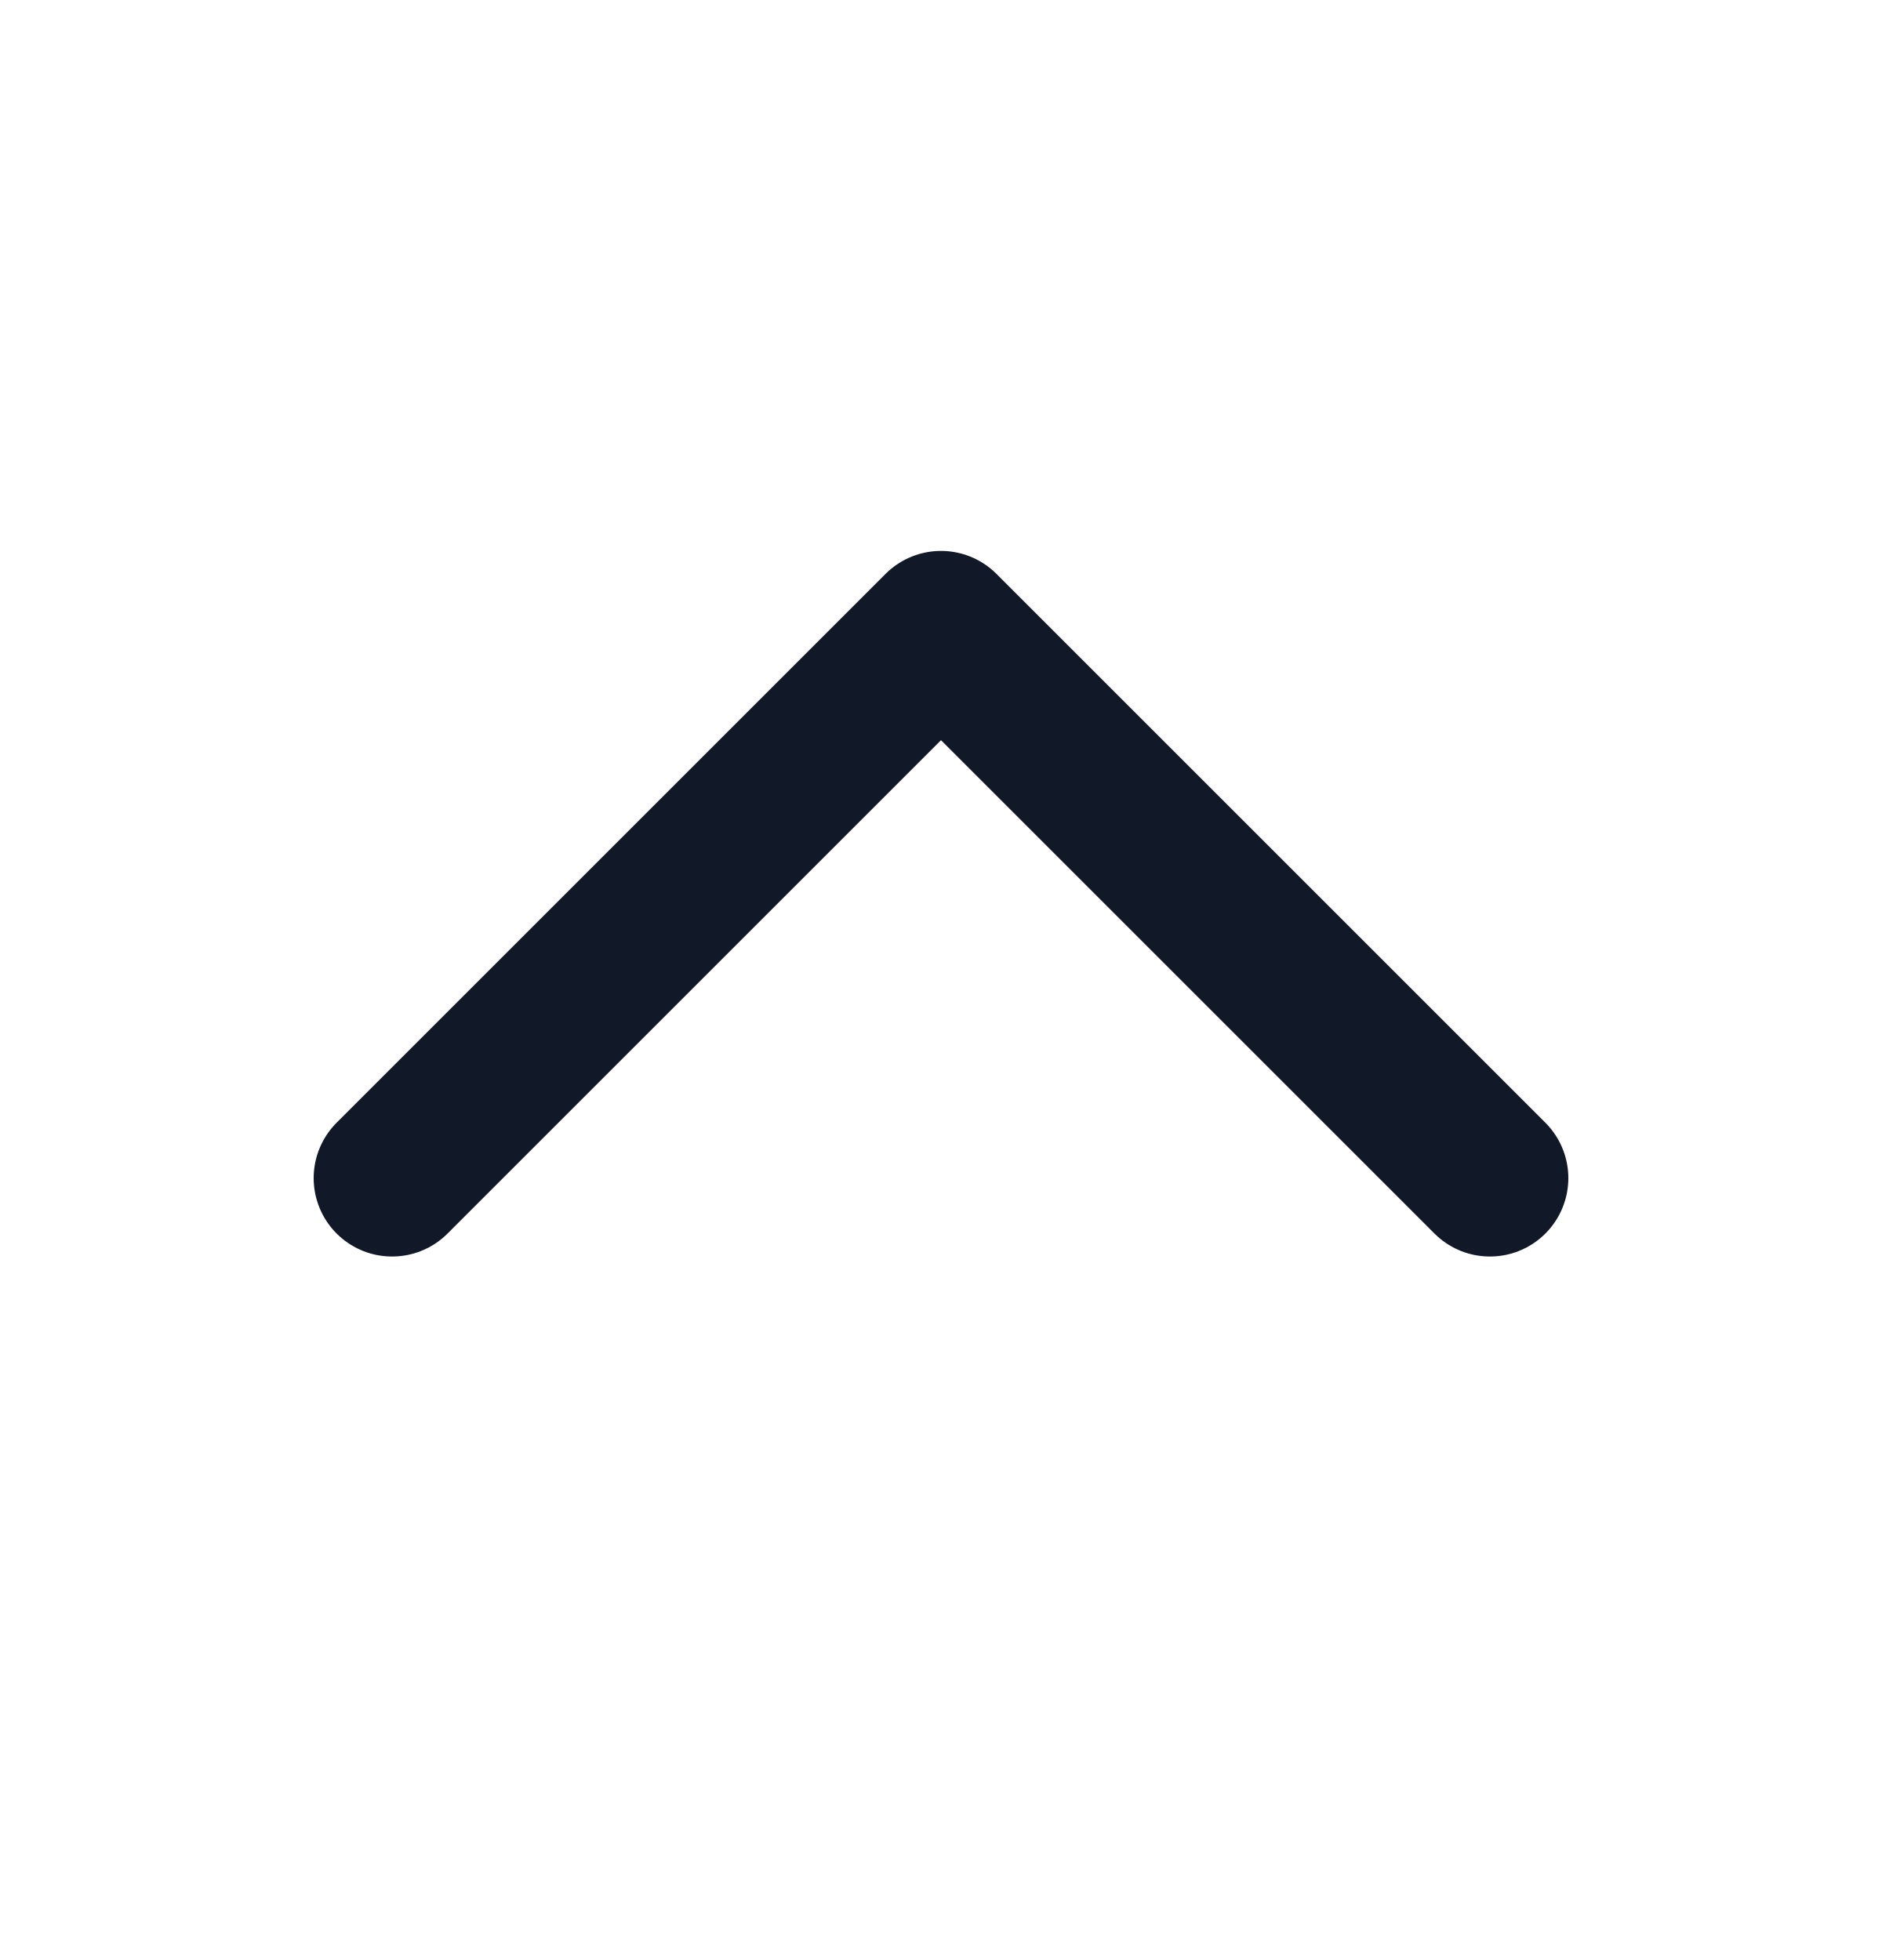
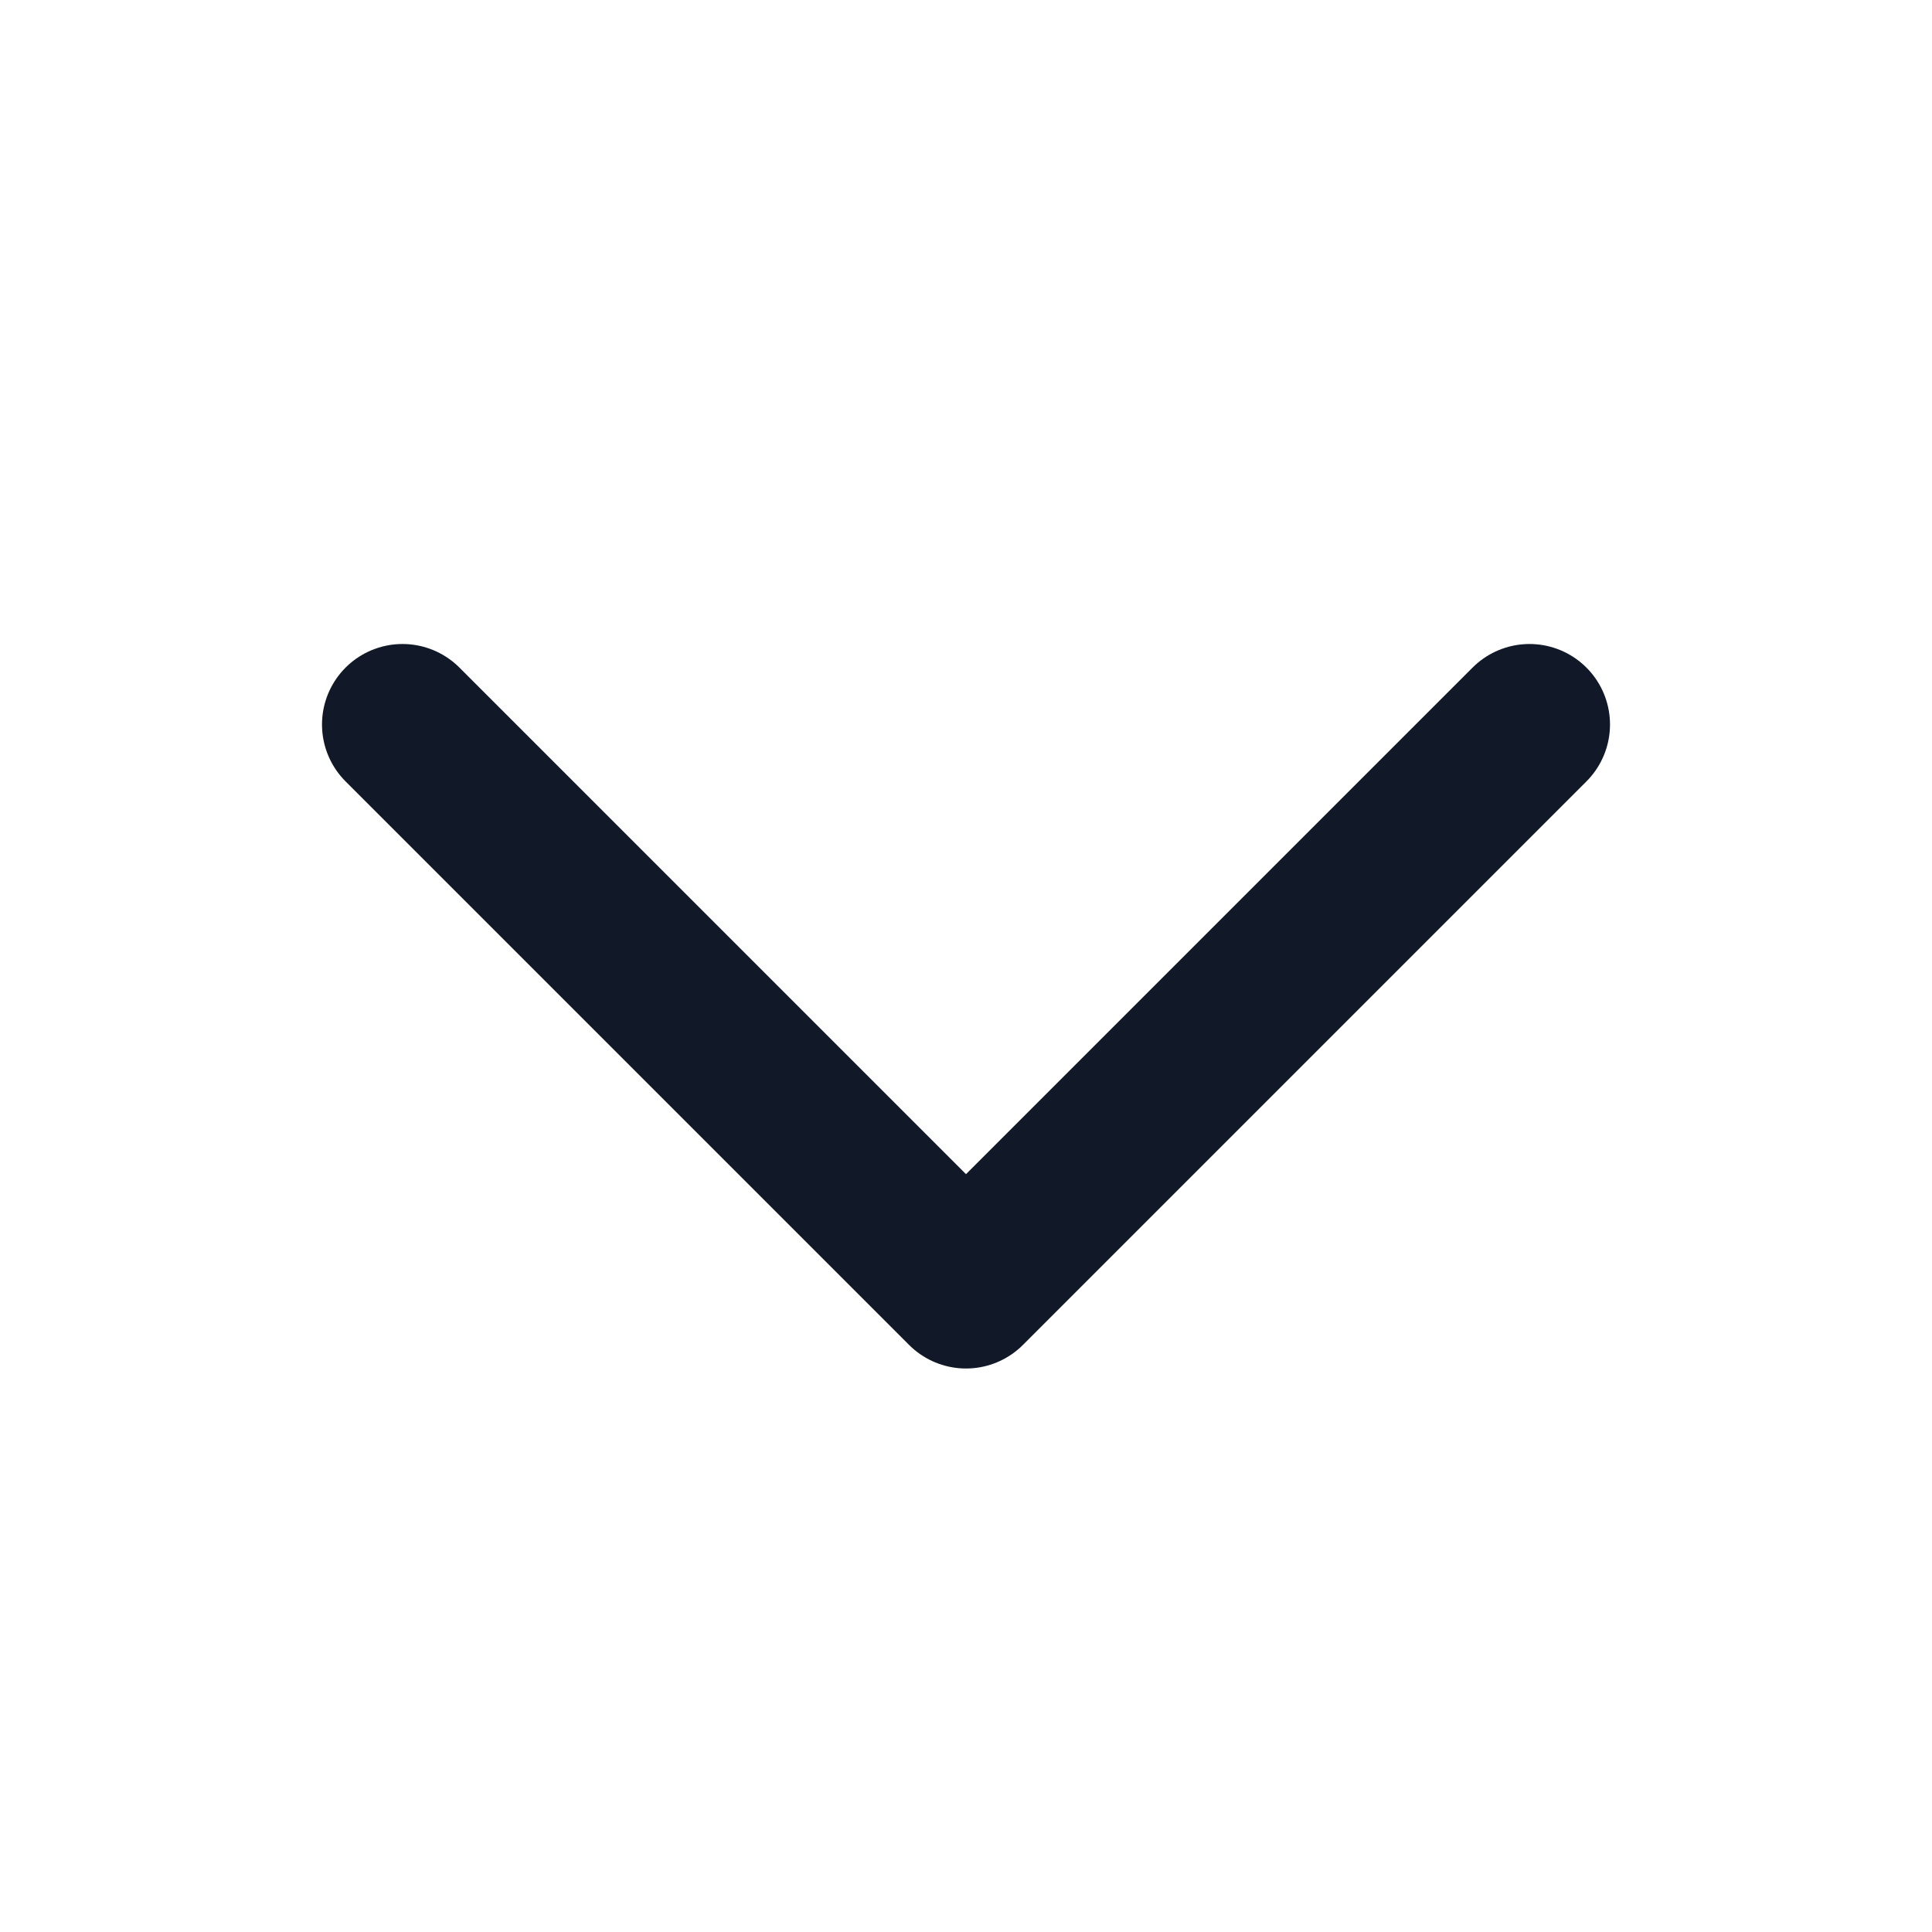
- <svg xmlns="http://www.w3.org/2000/svg" width="24" height="25" viewBox="0 0 24 25" fill="none">
-   <path d="M19 15.027L12 8.027L5 15.027" stroke="#111827" stroke-width="2" stroke-linecap="round" stroke-linejoin="round" />
+ <svg xmlns="http://www.w3.org/2000/svg" width="24" height="24" viewBox="0 0 24 24" fill="none">
+   <path d="M5 9L12 16L19 9" stroke="#111827" stroke-width="2" stroke-linecap="round" stroke-linejoin="round" />
</svg>
